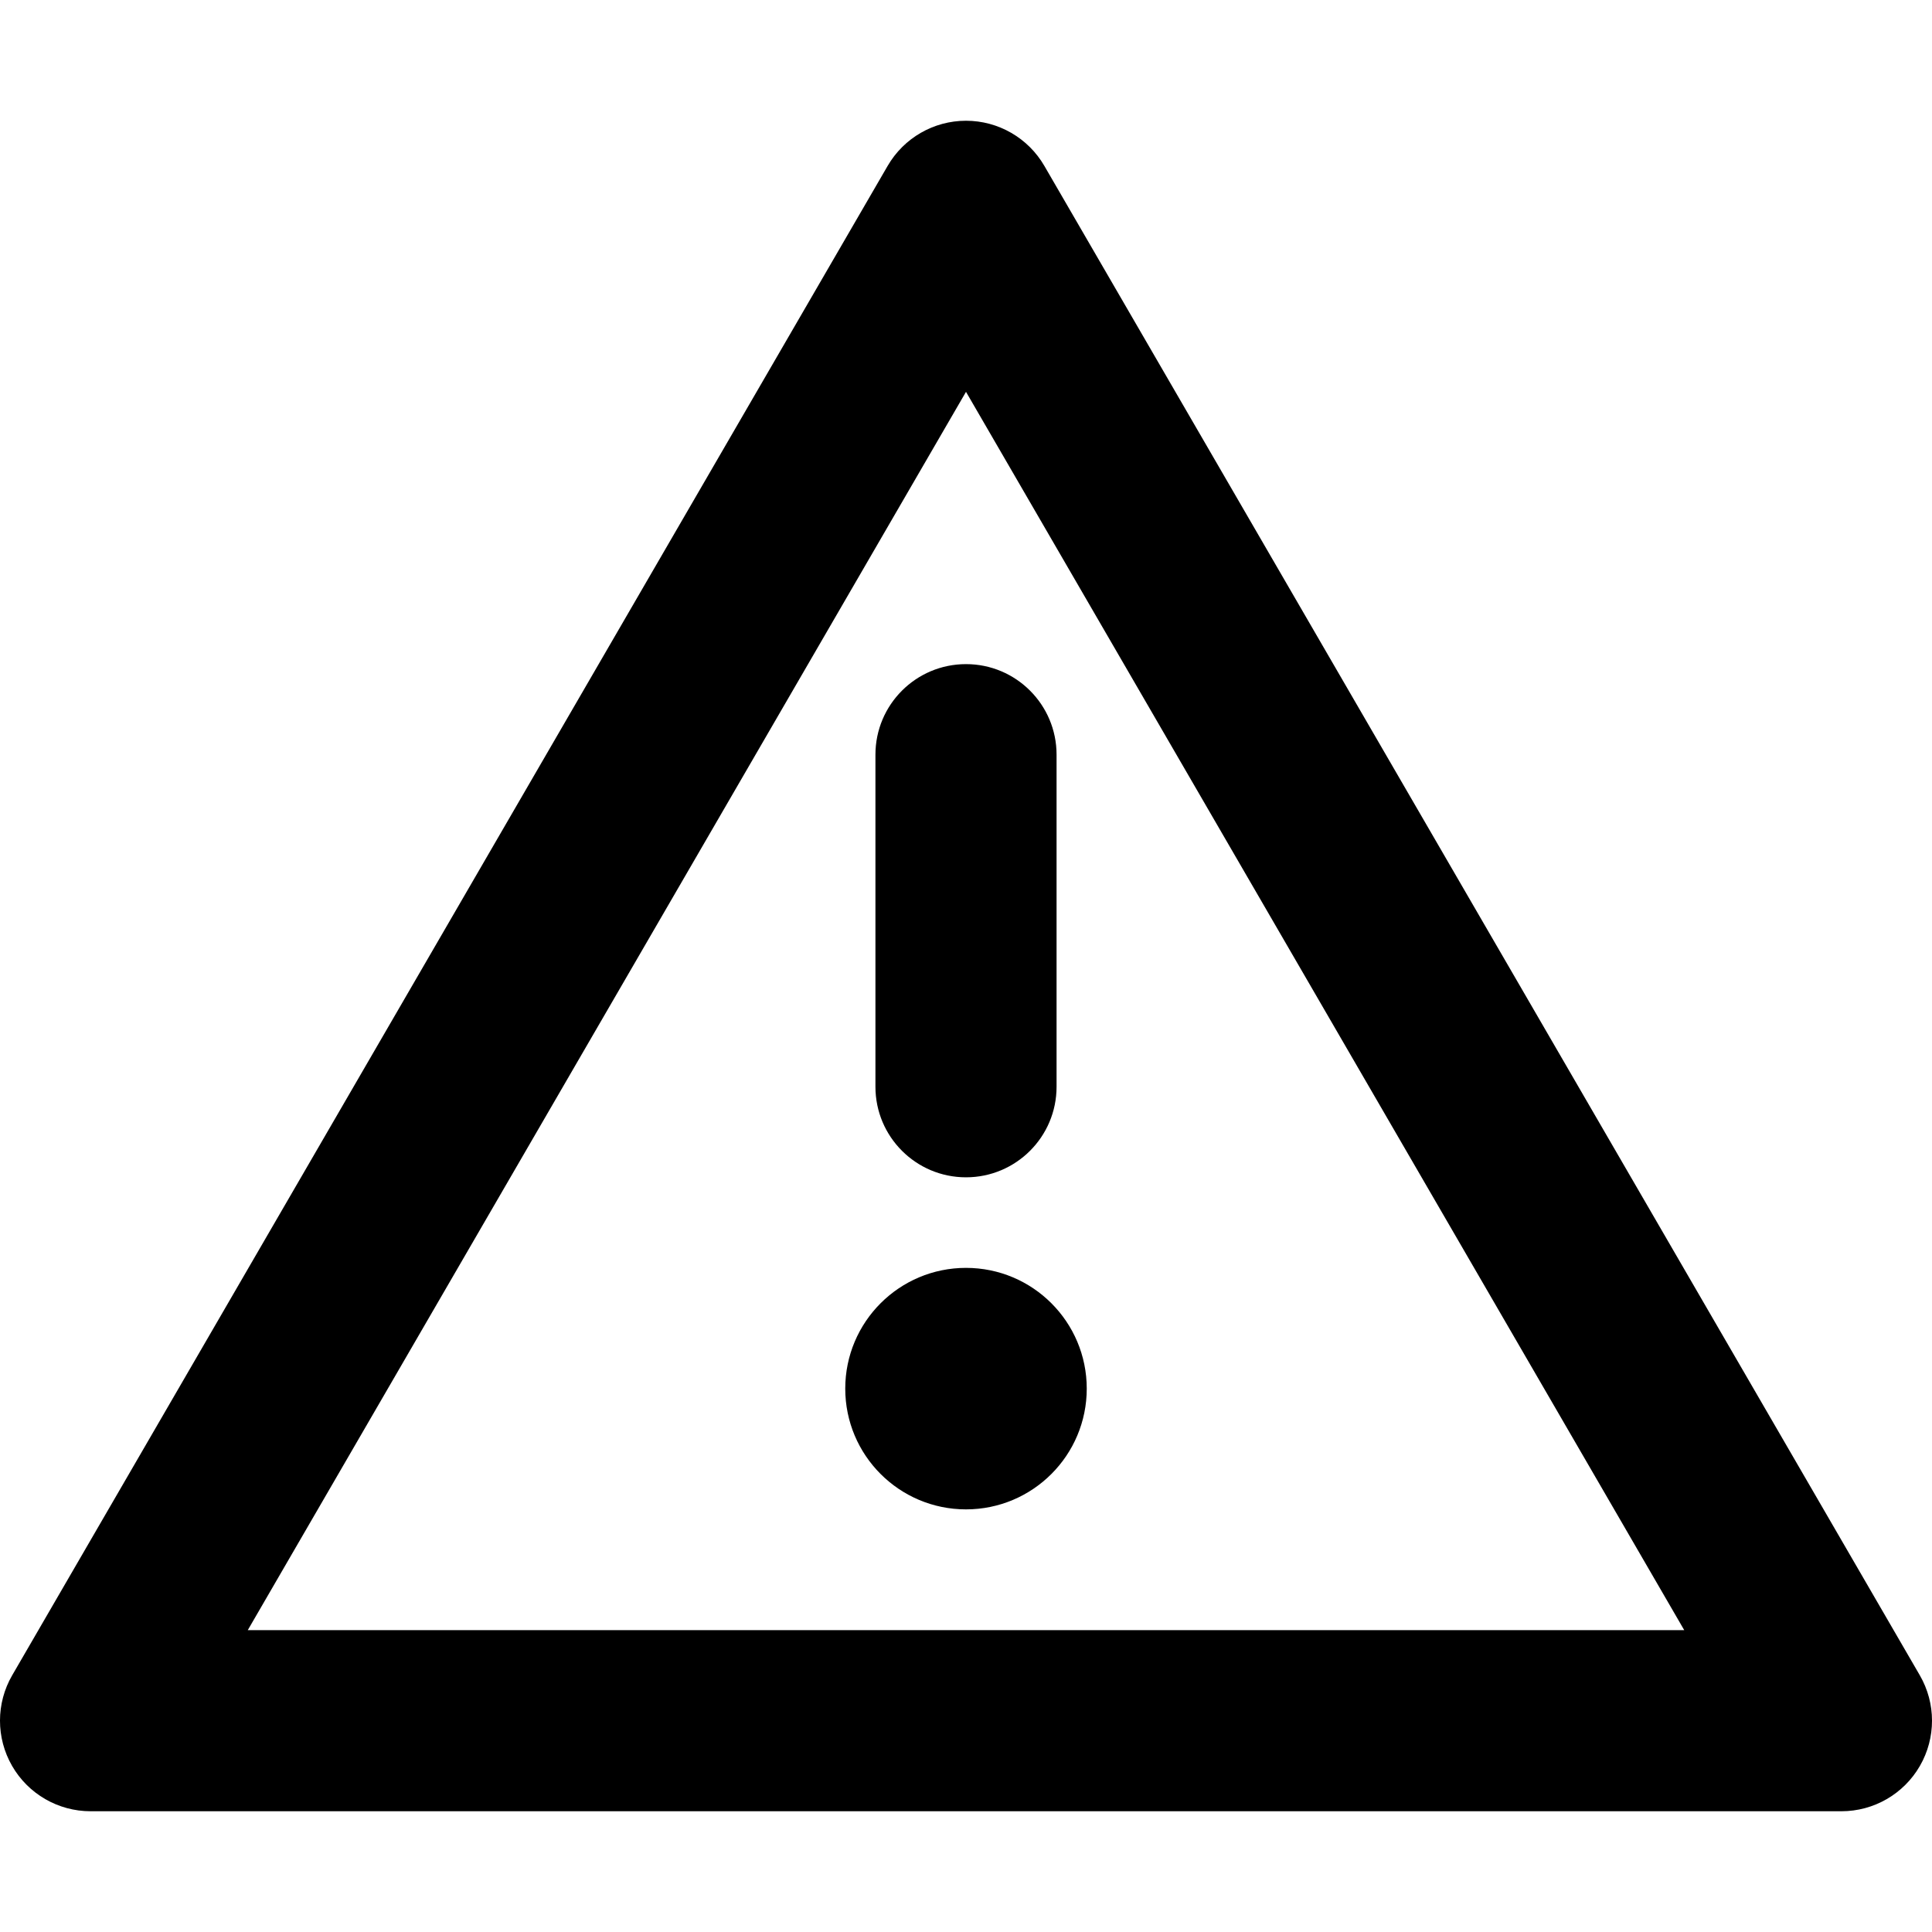
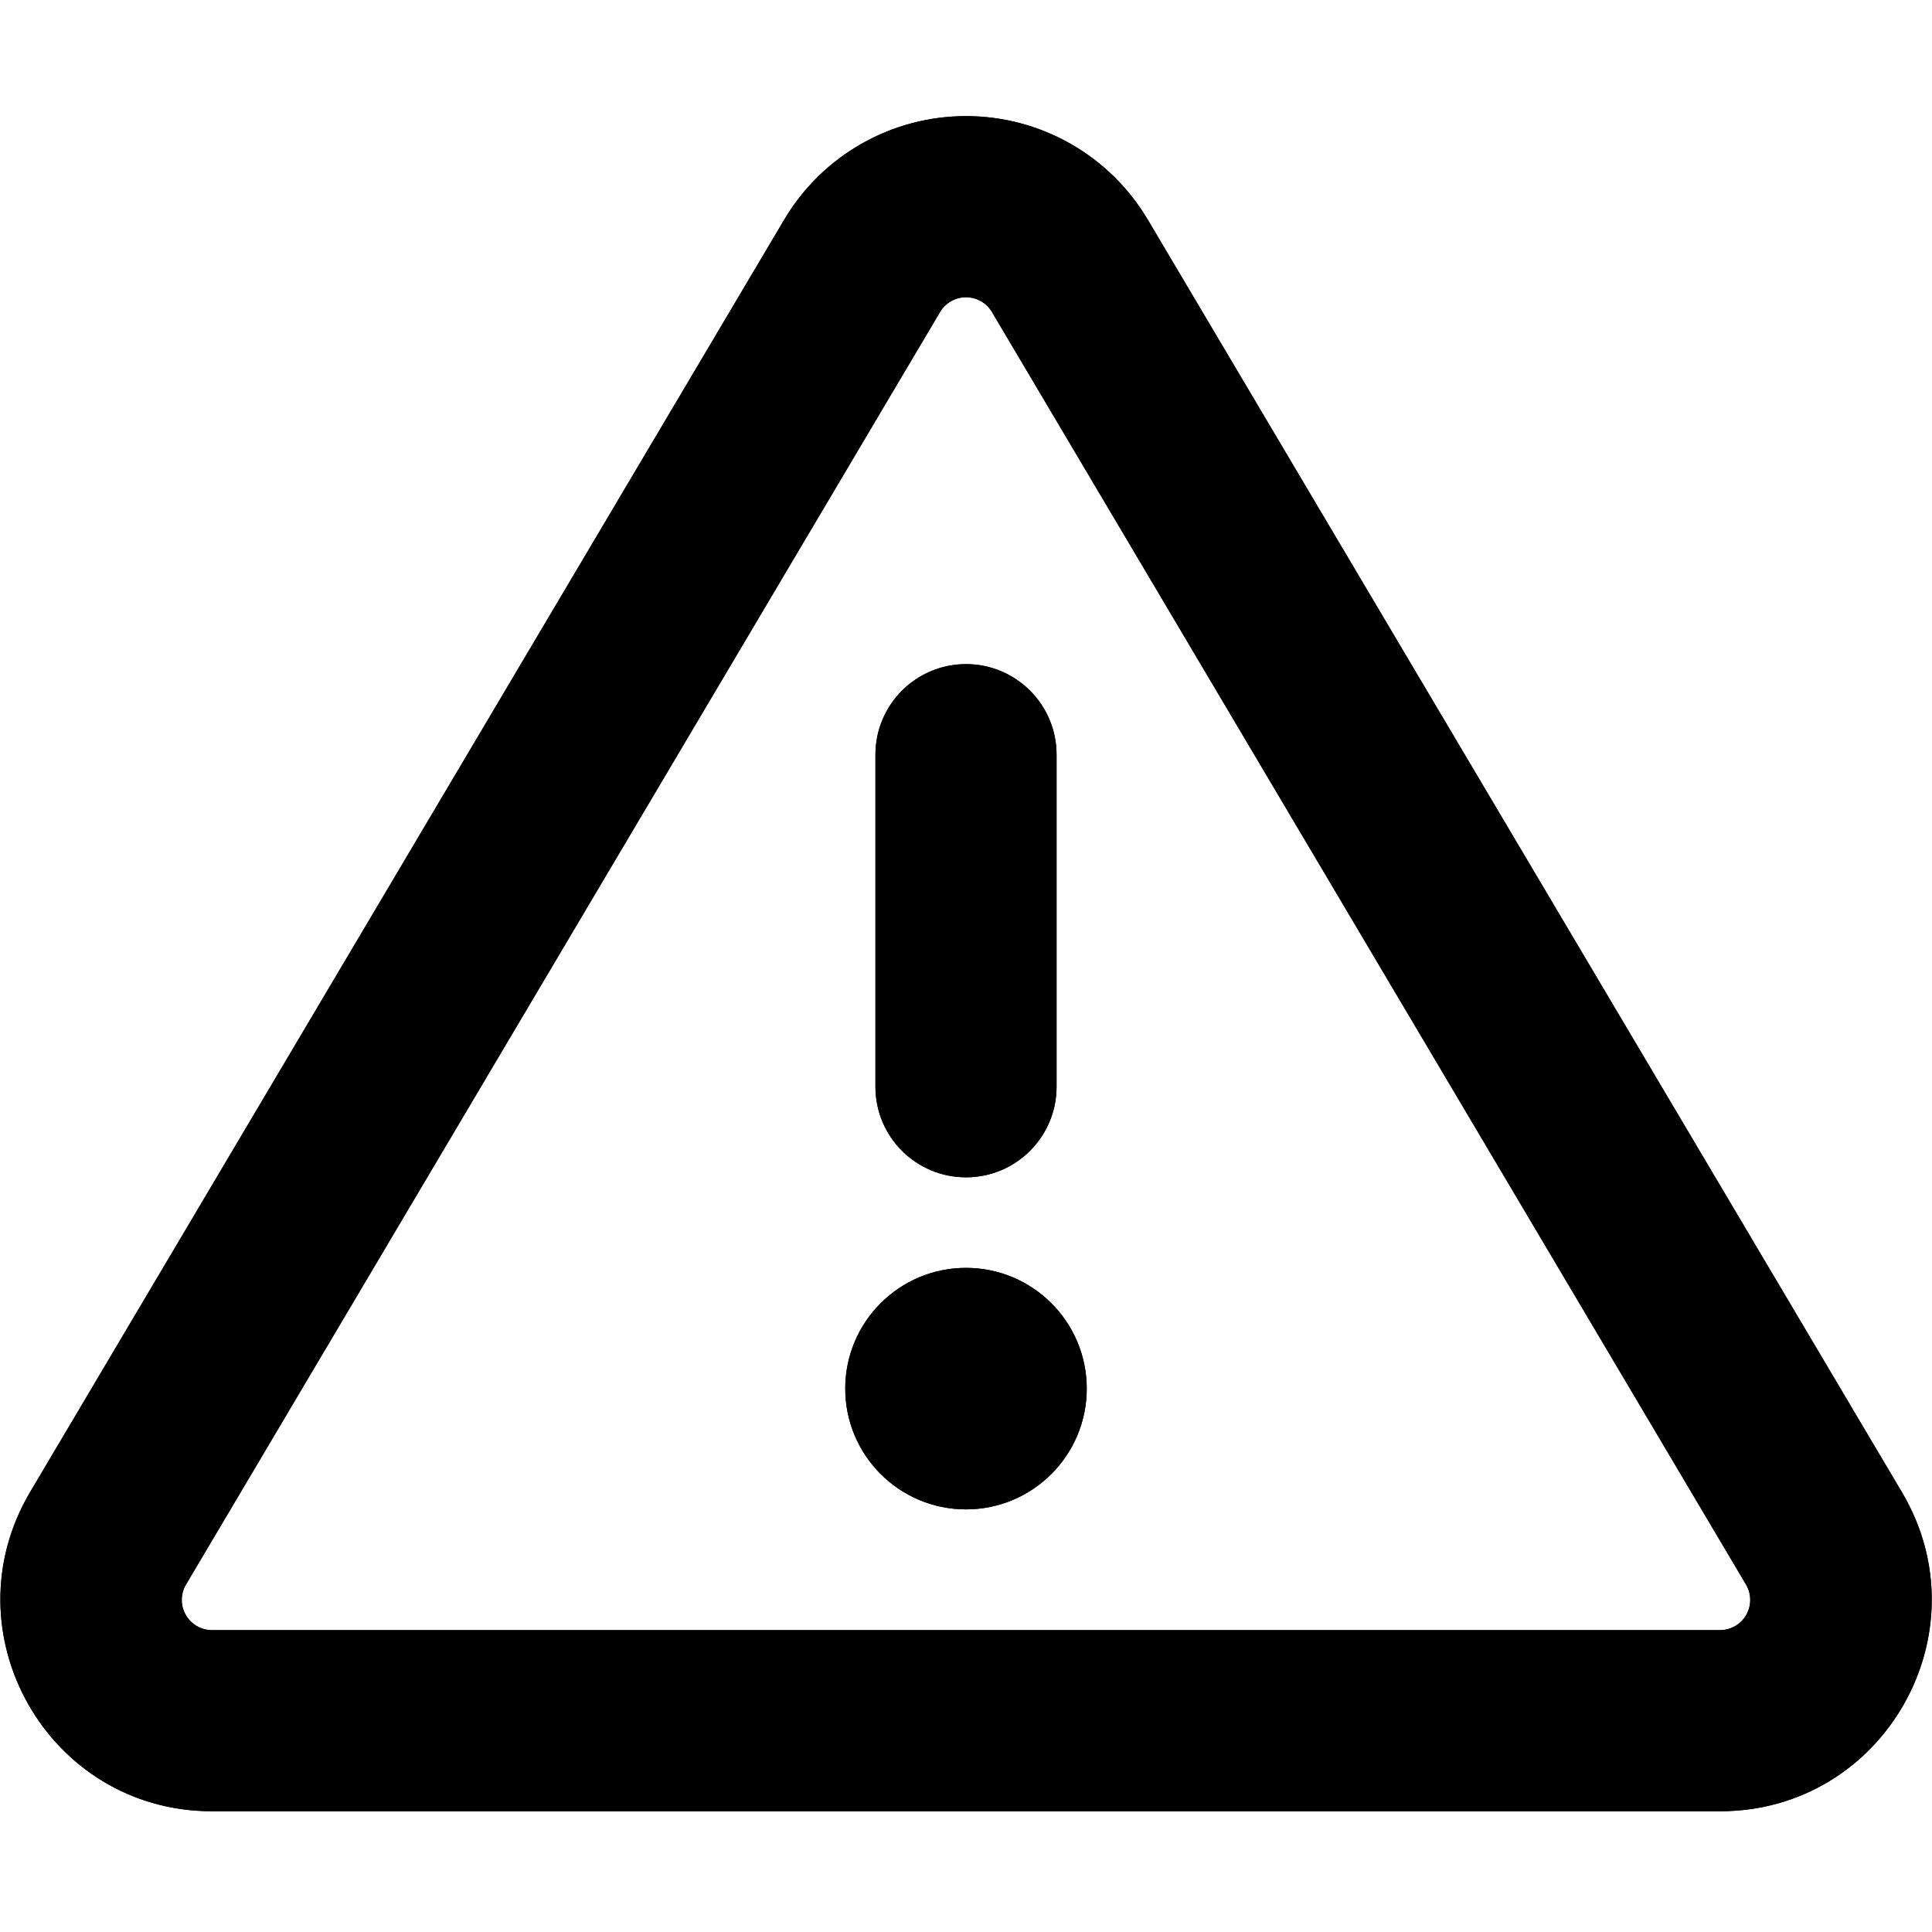
<svg xmlns="http://www.w3.org/2000/svg" fill="currentColor" class="ai" viewBox="0 0 16 16">
-   <path d="M8 5.5a.75.75 0 0 1 .75.75V9a.75.75 0 0 1-1.5 0V6.25A.75.75 0 0 1 8 5.5m0 7a1 1 0 1 0 0-2 1 1 0 0 0 0 2" />
-   <path d="M8 1a.75.75 0 0 1 .649.374l7.25 12.5A.75.75 0 0 1 15.25 15H.75a.75.75 0 0 1-.649-1.126l7.25-12.5A.75.75 0 0 1 8 1m5.948 12.5L8 3.245 2.052 13.5z" />
+   <path fill-rule="evenodd" d="M7.785 2.584a.25.25 0 0 1 .43 0l6.245 10.539a.25.25 0 0 1-.215.377H1.755a.25.25 0 0 1-.215-.377zm1.72-.765a1.75 1.75 0 0 0-3.01 0L.248 12.358C-.44 13.524.4 15 1.755 15h12.49c1.356 0 2.197-1.476 1.506-2.642zM8 5.5a.75.75 0 0 1 .75.75V9a.75.75 0 1 1-1.5 0V6.25A.75.75 0 0 1 8 5.5m1 6a1 1 0 1 1-2 0 1 1 0 0 1 2 0" />
+   <path d="M8 5.5a.75.75 0 0 1 .75.75V9a.75.75 0 1 1-1.5 0V6.25A.75.75 0 0 1 8 5.5m1 6a1 1 0 1 1-2 0 1 1 0 0 1 2 0" />
+   <path d="M9.506 1.82a1.75 1.75 0 0 0-3.012 0L.25 12.357C-.44 13.524.4 15 1.755 15h12.49c1.356 0 2.197-1.476 1.506-2.642zm-1.721.764a.25.25 0 0 1 .43 0l6.245 10.539a.25.25 0 0 1-.215.377H1.755a.25.25 0 0 1-.215-.377z" />
</svg>
